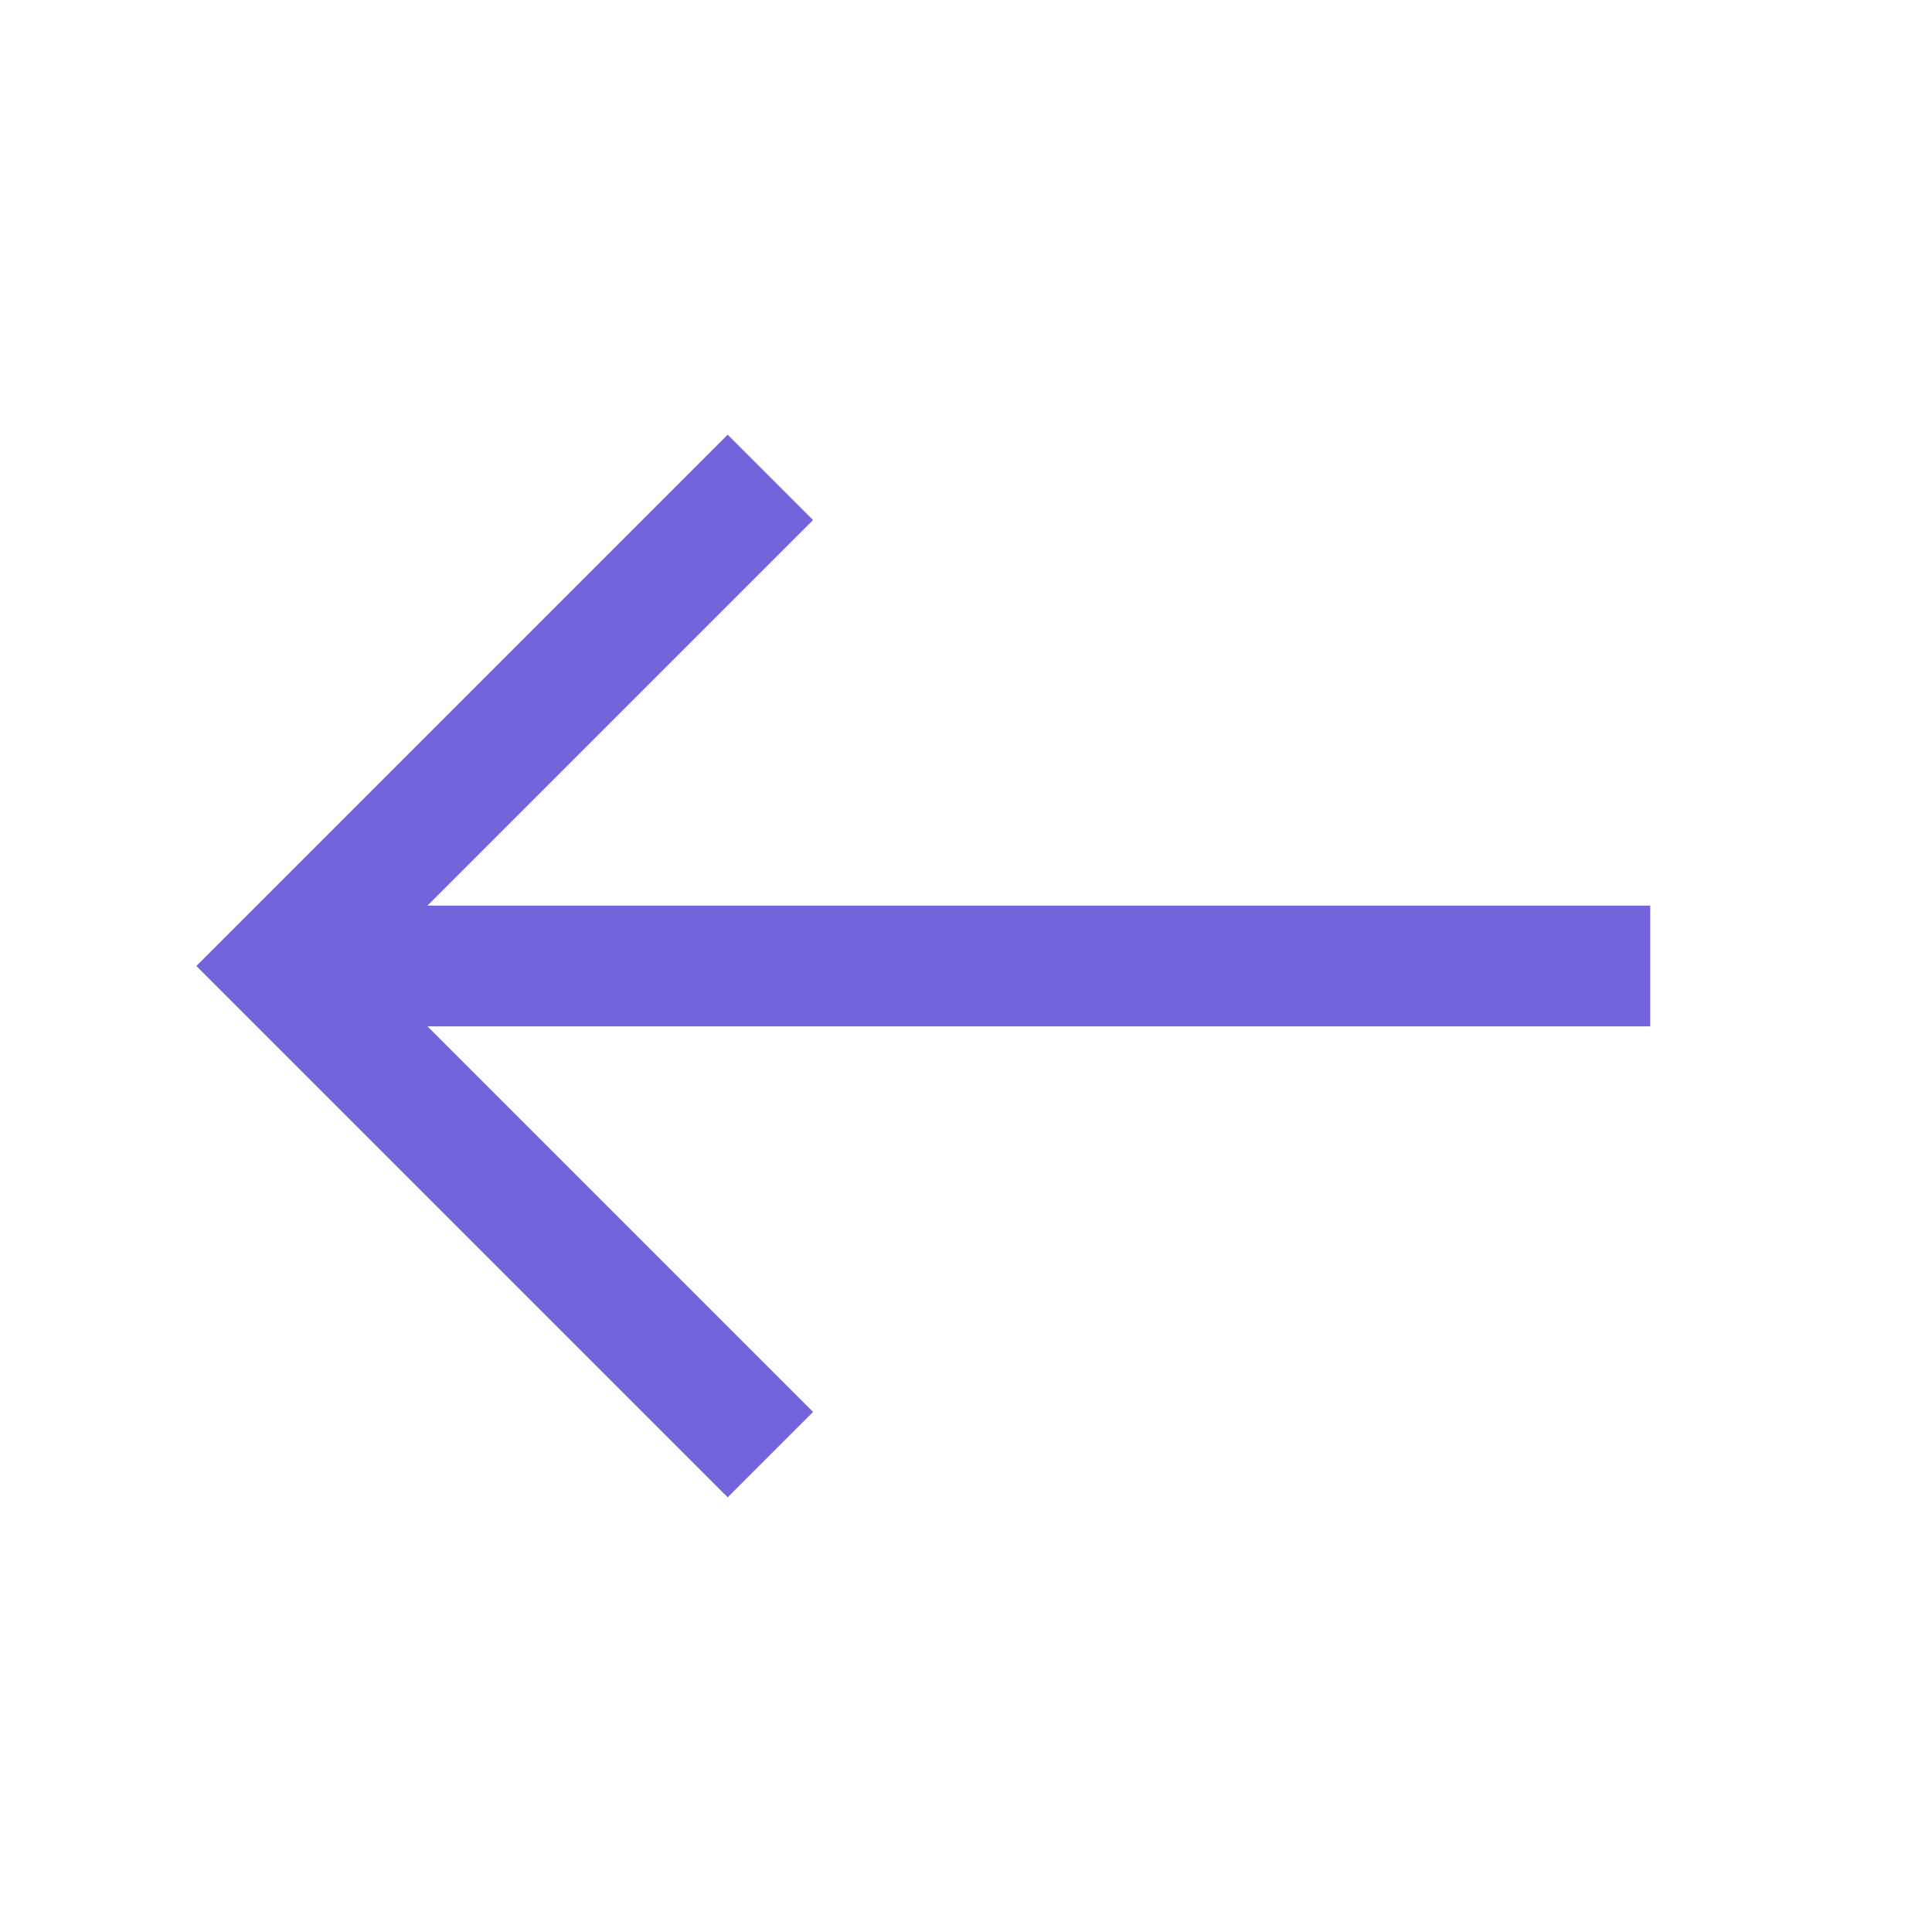
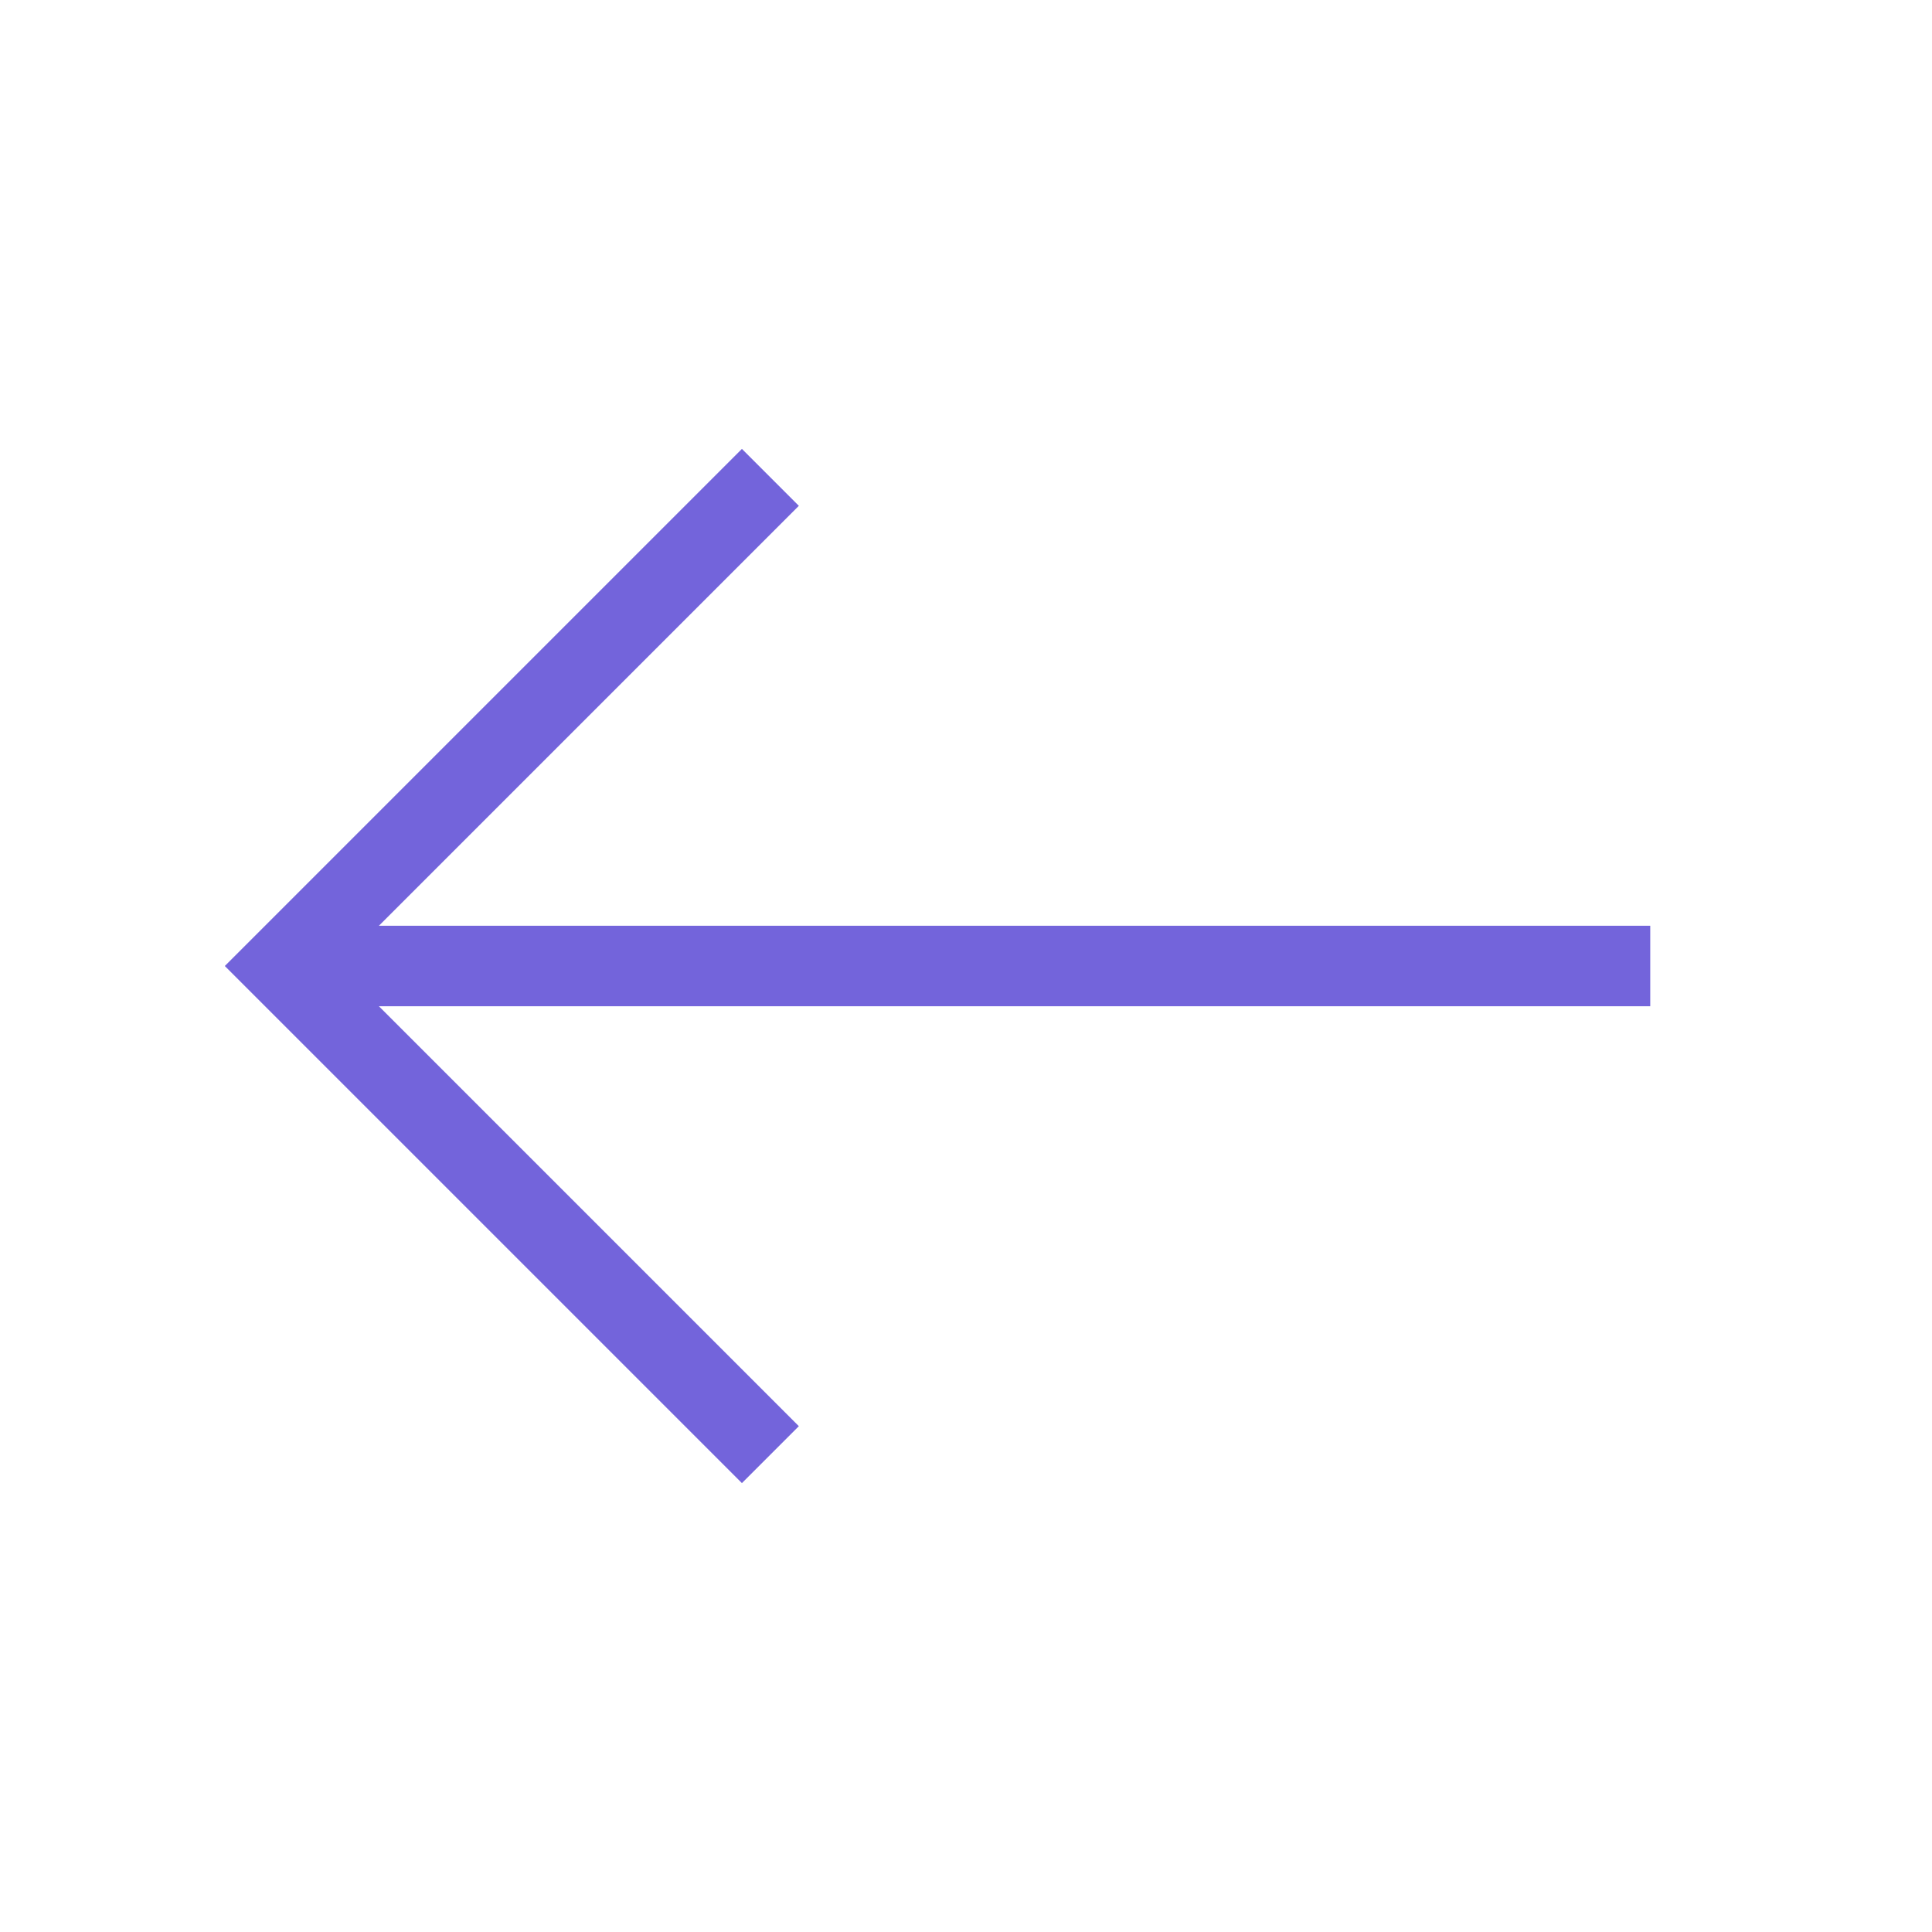
<svg xmlns="http://www.w3.org/2000/svg" width="24" height="24" viewBox="0 0 24 24" fill="none">
-   <path d="M9.57 5.93L3.5 12L9.57 18.07" stroke="#7364DB" stroke-width="1.5" stroke-miterlimit="10" strokeLinecap="round" strokeLinejoin="round" />
-   <path d="M20.5 12H3.67" stroke="#7364DB" stroke-width="1.5" stroke-miterlimit="10" strokeLinecap="round" strokeLinejoin="round" />
+   <path d="M9.57 5.93L3.5 12L9.57 18.07" stroke="#7364DB" strokeWidth="1.5" stroke-miterlimit="10" strokeLinecap="round" strokeLinejoin="round" />
+   <path d="M20.5 12H3.67" stroke="#7364DB" strokeWidth="1.5" stroke-miterlimit="10" strokeLinecap="round" strokeLinejoin="round" />
</svg>
